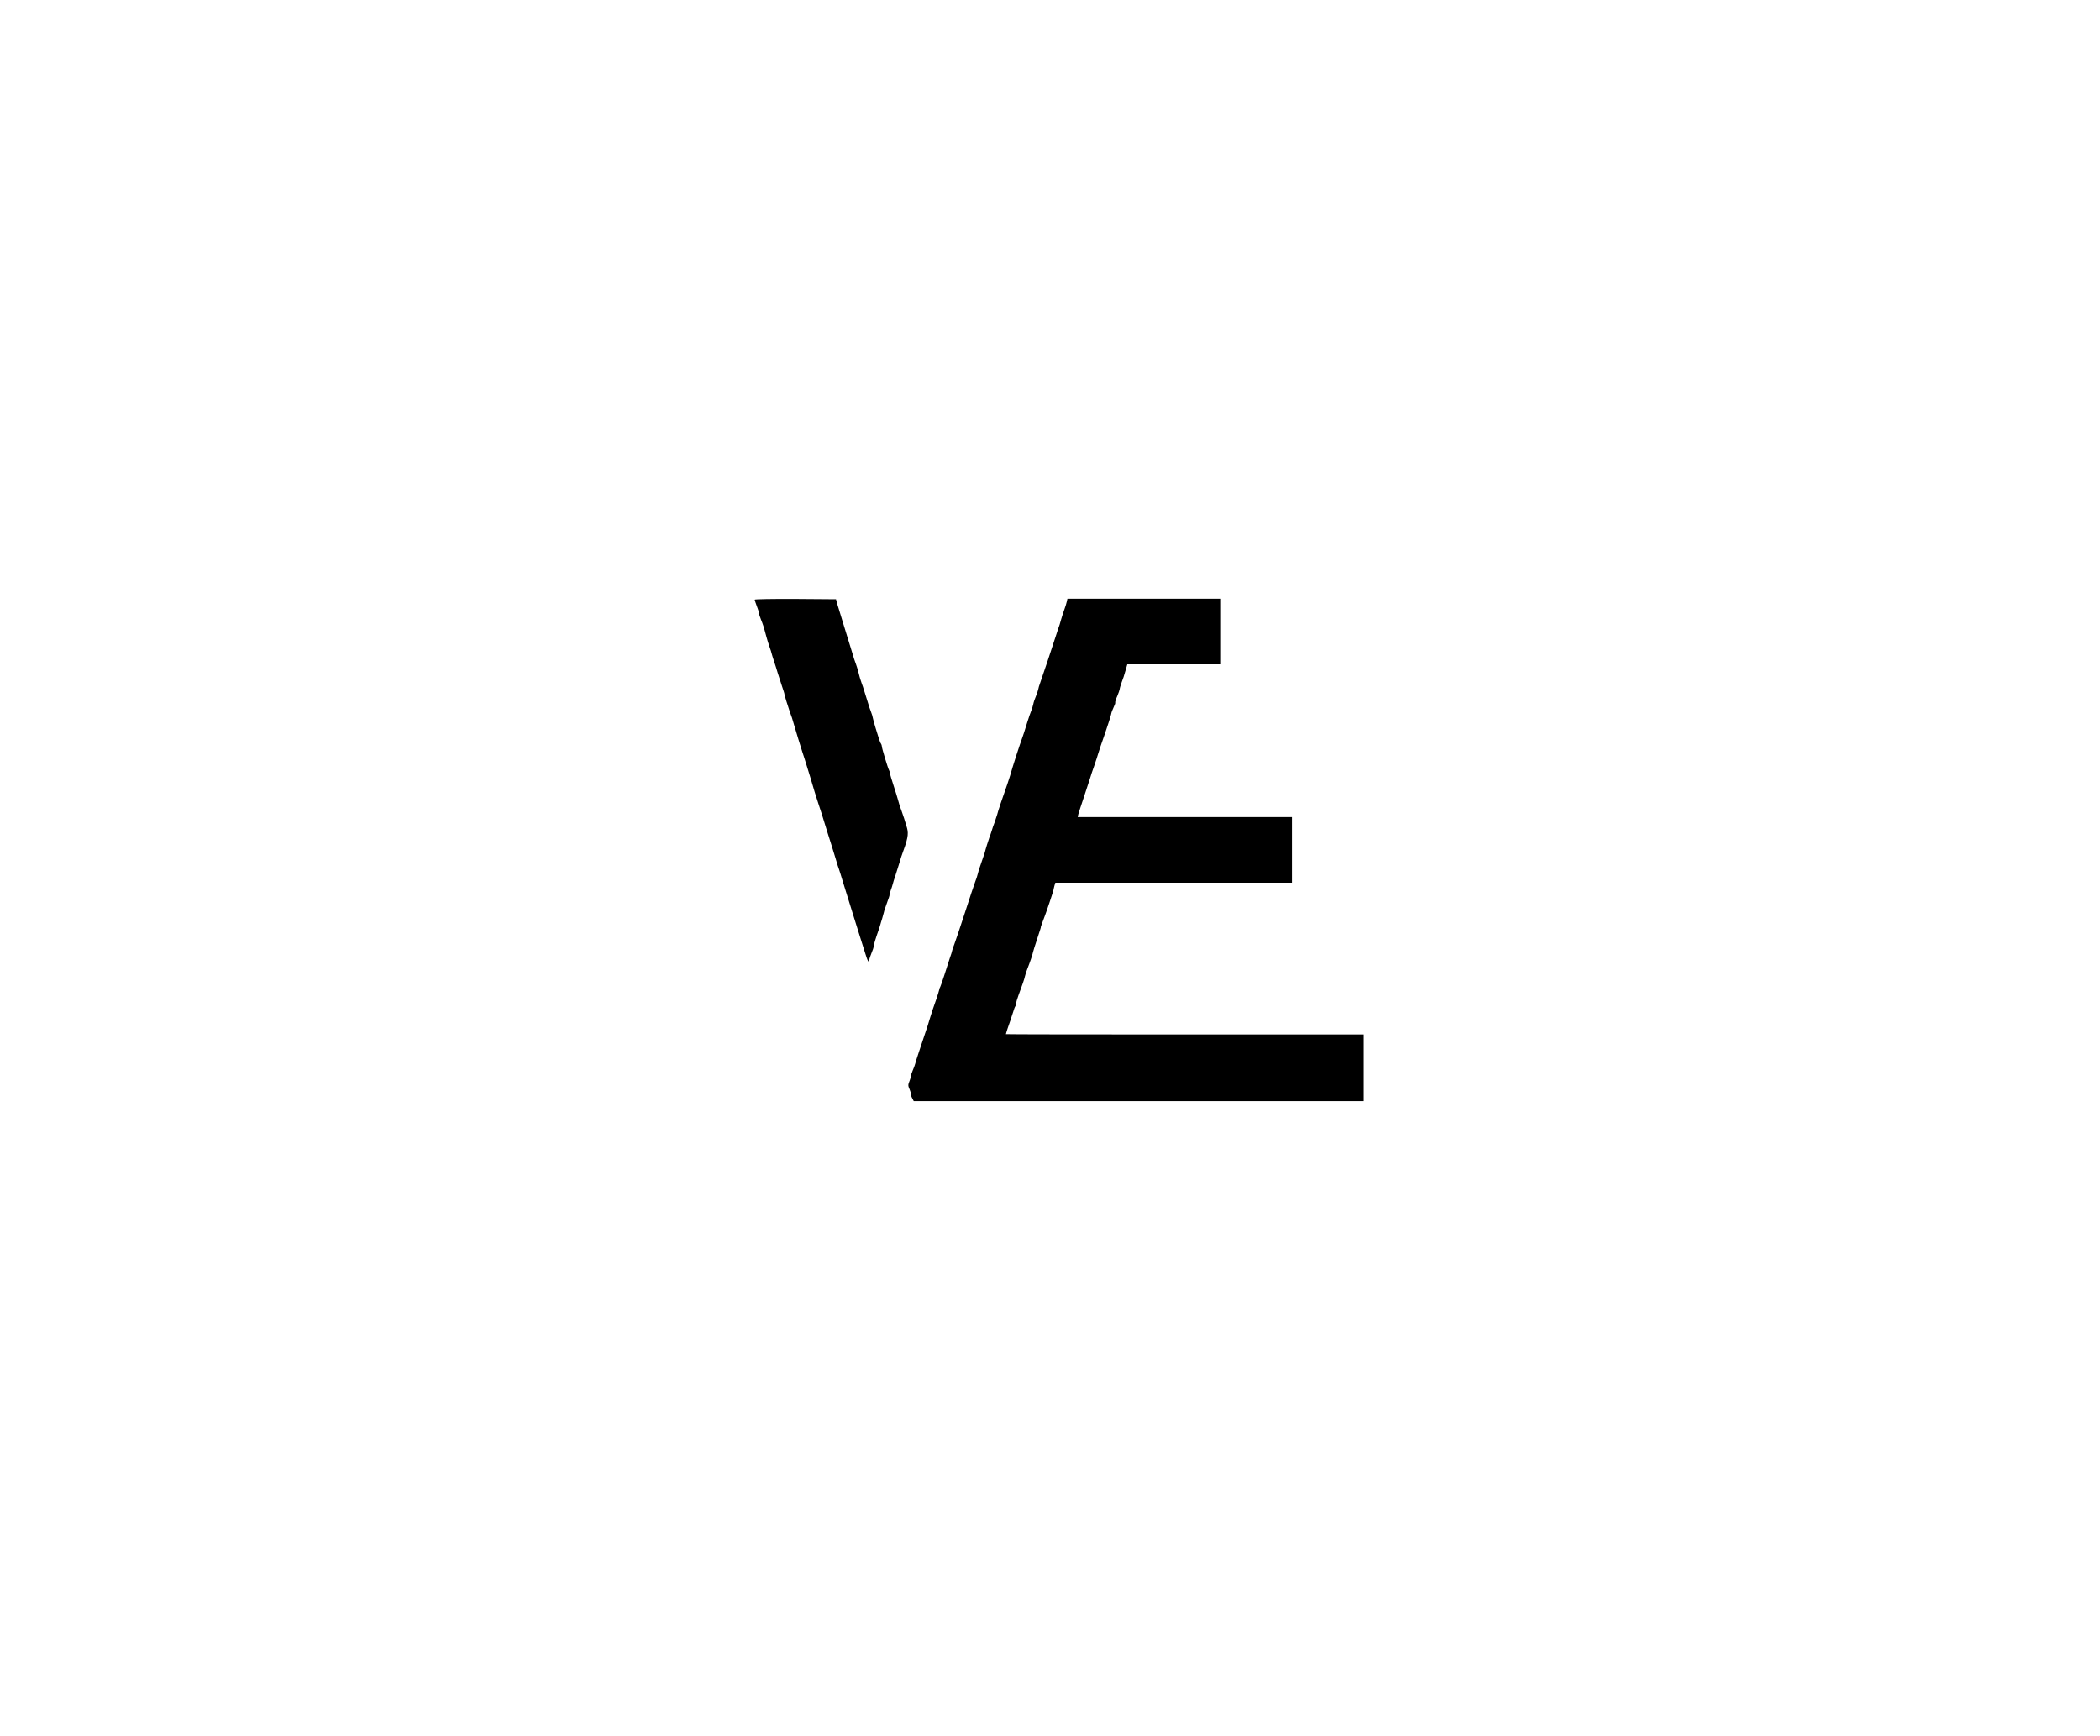
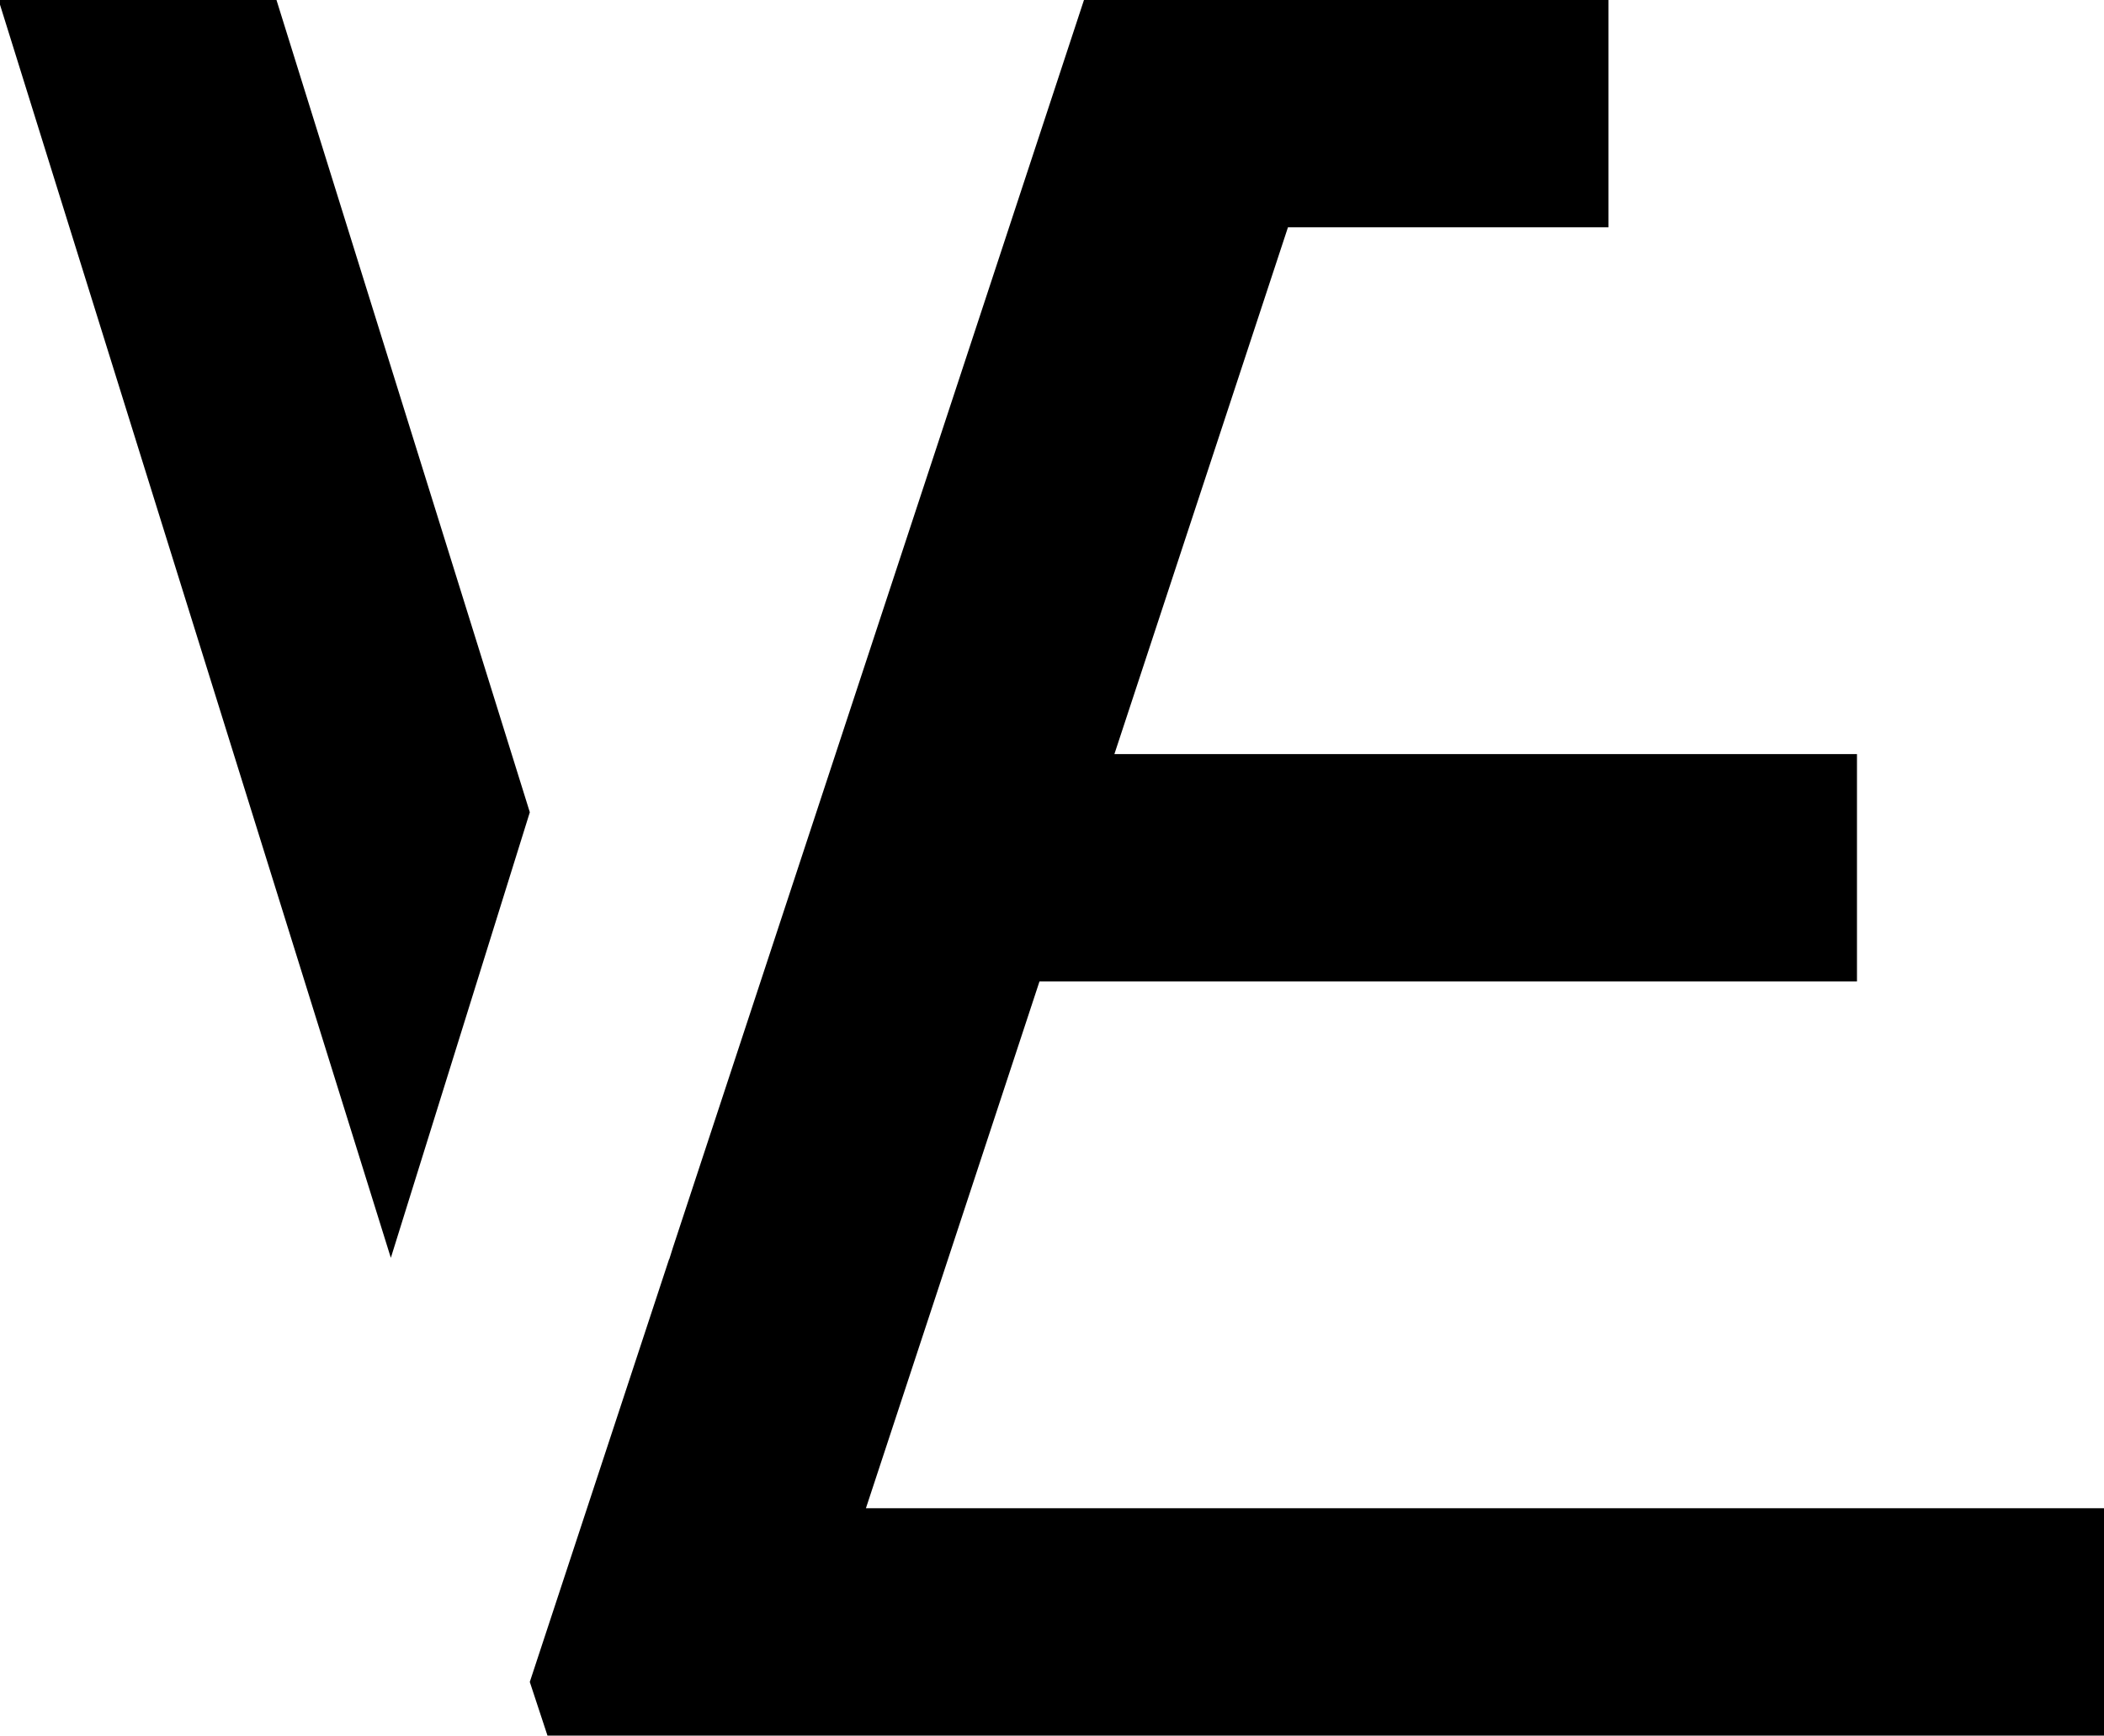
- <svg xmlns="http://www.w3.org/2000/svg" version="1.0" width="2048pt" height="1693pt" viewBox="0 0 2048 1693" preserveAspectRatio="xMidYMid meet">
-   <g transform="translate(0,1693) scale(0.1,-0.1)" fill="#000000" stroke="none">
-     <path d="M7360 11081 c0 -5 11 -38 25 -75 14 -36 23 -66 20 -66 -3 0 5 -24 16 -52 21 -53 25 -63 53 -168 8 -30 22 -75 31 -100 9 -25 18 -53 20 -63 2 -10 13 -44 23 -75 11 -31 27 -84 37 -117 10 -33 29 -91 42 -130 13 -38 24 -72 23 -75 -1 -5 35 -123 50 -165 17 -44 30 -83 50 -155 27 -90 45 -152 75 -245 13 -38 32 -99 43 -135 11 -36 29 -94 40 -130 11 -36 28 -92 37 -125 10 -33 26 -82 35 -110 17 -48 39 -119 90 -285 13 -41 31 -100 41 -130 9 -30 27 -89 40 -130 12 -41 25 -84 30 -95 4 -11 22 -67 39 -125 18 -58 38 -123 45 -145 7 -22 34 -107 59 -190 51 -162 69 -223 112 -357 26 -86 38 -106 41 -70 1 9 11 39 22 65 12 27 21 56 21 64 0 15 18 75 49 163 8 25 16 47 16 50 1 3 8 30 18 60 9 30 17 60 18 65 0 6 14 45 29 88 16 42 27 77 25 77 -2 0 3 19 11 43 9 23 17 51 20 62 2 11 15 52 28 90 13 39 29 90 36 115 7 25 16 54 20 65 63 171 72 216 56 278 -15 53 -41 135 -55 172 -12 29 -31 91 -36 112 -2 10 -20 67 -39 126 -20 60 -36 115 -36 123 0 8 -4 22 -10 32 -12 23 -70 214 -70 233 0 8 -4 19 -8 25 -5 5 -14 29 -22 54 -7 25 -21 70 -31 100 -9 30 -21 71 -25 90 -3 19 -12 48 -19 65 -7 16 -23 64 -35 105 -12 41 -25 82 -28 90 -3 8 -6 20 -8 25 -1 6 -11 35 -22 65 -10 30 -19 57 -19 60 -1 9 -25 95 -33 115 -11 27 -23 66 -50 155 -13 41 -31 100 -40 130 -10 30 -27 89 -40 130 -12 41 -27 89 -32 105 -6 17 -16 50 -23 75 l-12 45 -397 3 c-227 1 -396 -2 -396 -7z" />
-     <path d="M10404 11063 c-3 -16 -14 -50 -24 -78 -10 -27 -24 -70 -31 -95 -16 -57 -15 -52 -21 -70 -4 -8 -13 -37 -22 -65 -18 -57 -69 -212 -87 -265 -33 -97 -58 -170 -73 -215 -10 -27 -20 -59 -21 -70 -2 -11 -12 -40 -22 -65 -11 -25 -23 -60 -26 -78 -4 -19 -13 -48 -20 -65 -8 -18 -24 -66 -37 -107 -31 -100 -41 -131 -50 -155 -25 -67 -94 -280 -119 -370 -5 -16 -17 -52 -26 -80 -52 -147 -95 -275 -100 -300 -3 -11 -13 -42 -23 -70 -11 -27 -25 -68 -31 -90 -7 -22 -16 -49 -21 -60 -7 -18 -41 -126 -46 -150 -2 -5 -17 -50 -34 -100 -18 -49 -34 -101 -36 -114 -3 -14 -13 -45 -23 -70 -10 -25 -55 -161 -100 -301 -46 -140 -92 -280 -104 -310 -12 -30 -22 -59 -22 -65 0 -5 -10 -37 -22 -70 -11 -33 -35 -107 -53 -165 -19 -58 -36 -109 -40 -115 -4 -5 -10 -21 -12 -35 -3 -14 -14 -47 -23 -75 -35 -97 -52 -151 -70 -210 -9 -33 -25 -82 -35 -110 -44 -131 -101 -302 -105 -322 -3 -12 -14 -42 -25 -67 -10 -25 -17 -46 -15 -46 3 0 -3 -22 -13 -48 -18 -46 -18 -49 0 -91 10 -24 16 -46 14 -49 -3 -2 1 -17 10 -33 l15 -29 2194 0 2195 0 0 325 0 325 -1745 0 c-960 0 -1745 1 -1745 3 0 6 29 96 43 132 8 22 20 60 28 85 7 25 16 49 21 55 4 5 8 17 8 28 0 10 10 46 23 80 37 99 58 160 63 186 3 14 13 45 23 70 26 66 52 143 56 166 3 11 18 63 36 115 37 114 41 125 39 125 -2 0 12 38 39 110 19 48 83 241 85 255 1 8 6 27 10 43 l8 27 1154 0 1154 0 0 320 0 320 -1045 0 -1045 0 6 28 c4 15 29 92 56 172 27 80 53 161 59 180 5 19 23 73 40 120 16 47 34 101 39 120 5 19 35 107 66 195 30 88 57 172 60 188 2 15 13 45 24 67 11 23 19 44 16 48 -2 4 6 32 20 62 13 30 23 62 24 70 0 8 9 37 19 65 11 27 28 78 37 113 l18 62 453 0 453 0 0 320 0 320 -745 0 -745 0 -6 -27z" />
-   </g>
+ <svg xmlns="http://www.w3.org/2000/svg" id="_텍스트" data-name="텍스트" viewBox="0 0 907.09 748.35">
+   <defs>
+     <style>
+       .cls-1 {
+         fill: #000;
+         stroke-width: 0px;
+       }
+     </style>
+   </defs>
+   <polygon class="cls-1" points="373.32 650.33 448.15 423.18 800.59 423.18 800.59 325.16 480.44 325.16 555.27 98.02 693.47 98.02 693.47 0 506.15 0 506.15 0 467.33 0 290.05 538.12 288.53 542.99 288.49 542.86 228.41 725.22 236.03 748.35 341.03 748.35 341.03 748.35 907.71 748.35 907.71 650.33 373.32 650.33" />
+   <polygon class="cls-1" points="168.5 542.36 228.42 350.23 119.2 0 -.63 0 168.5 542.36" />
</svg>
